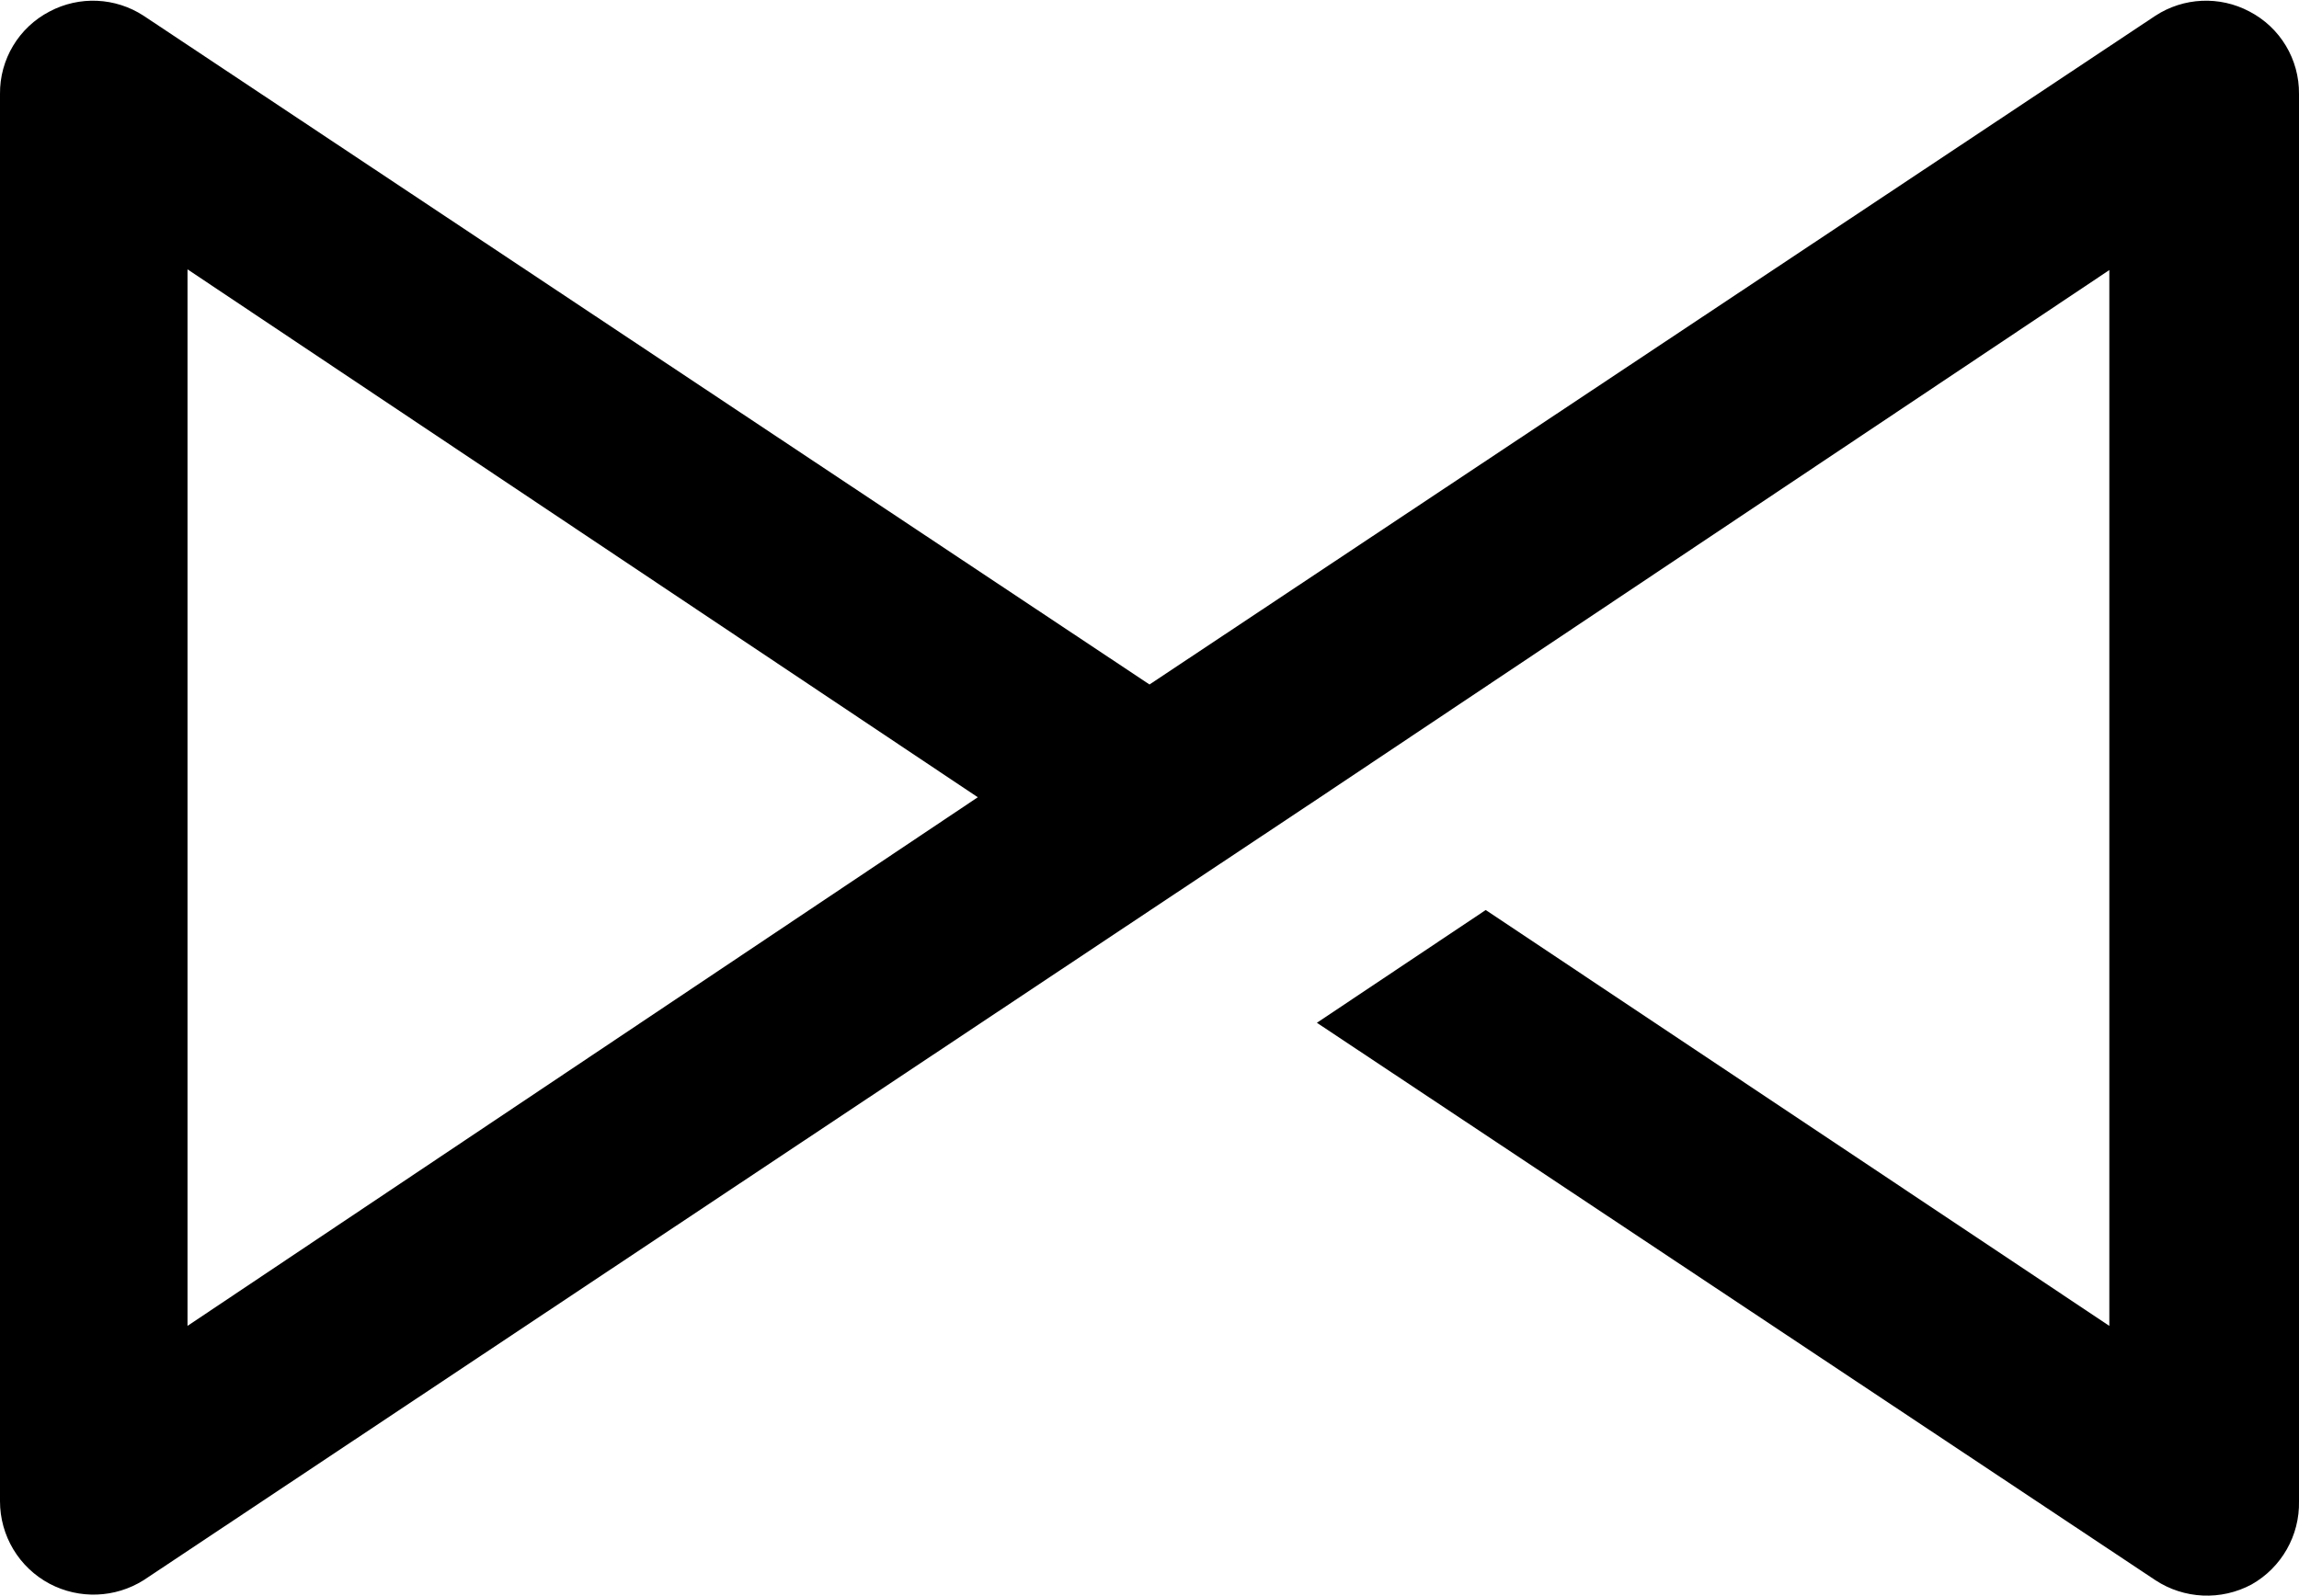
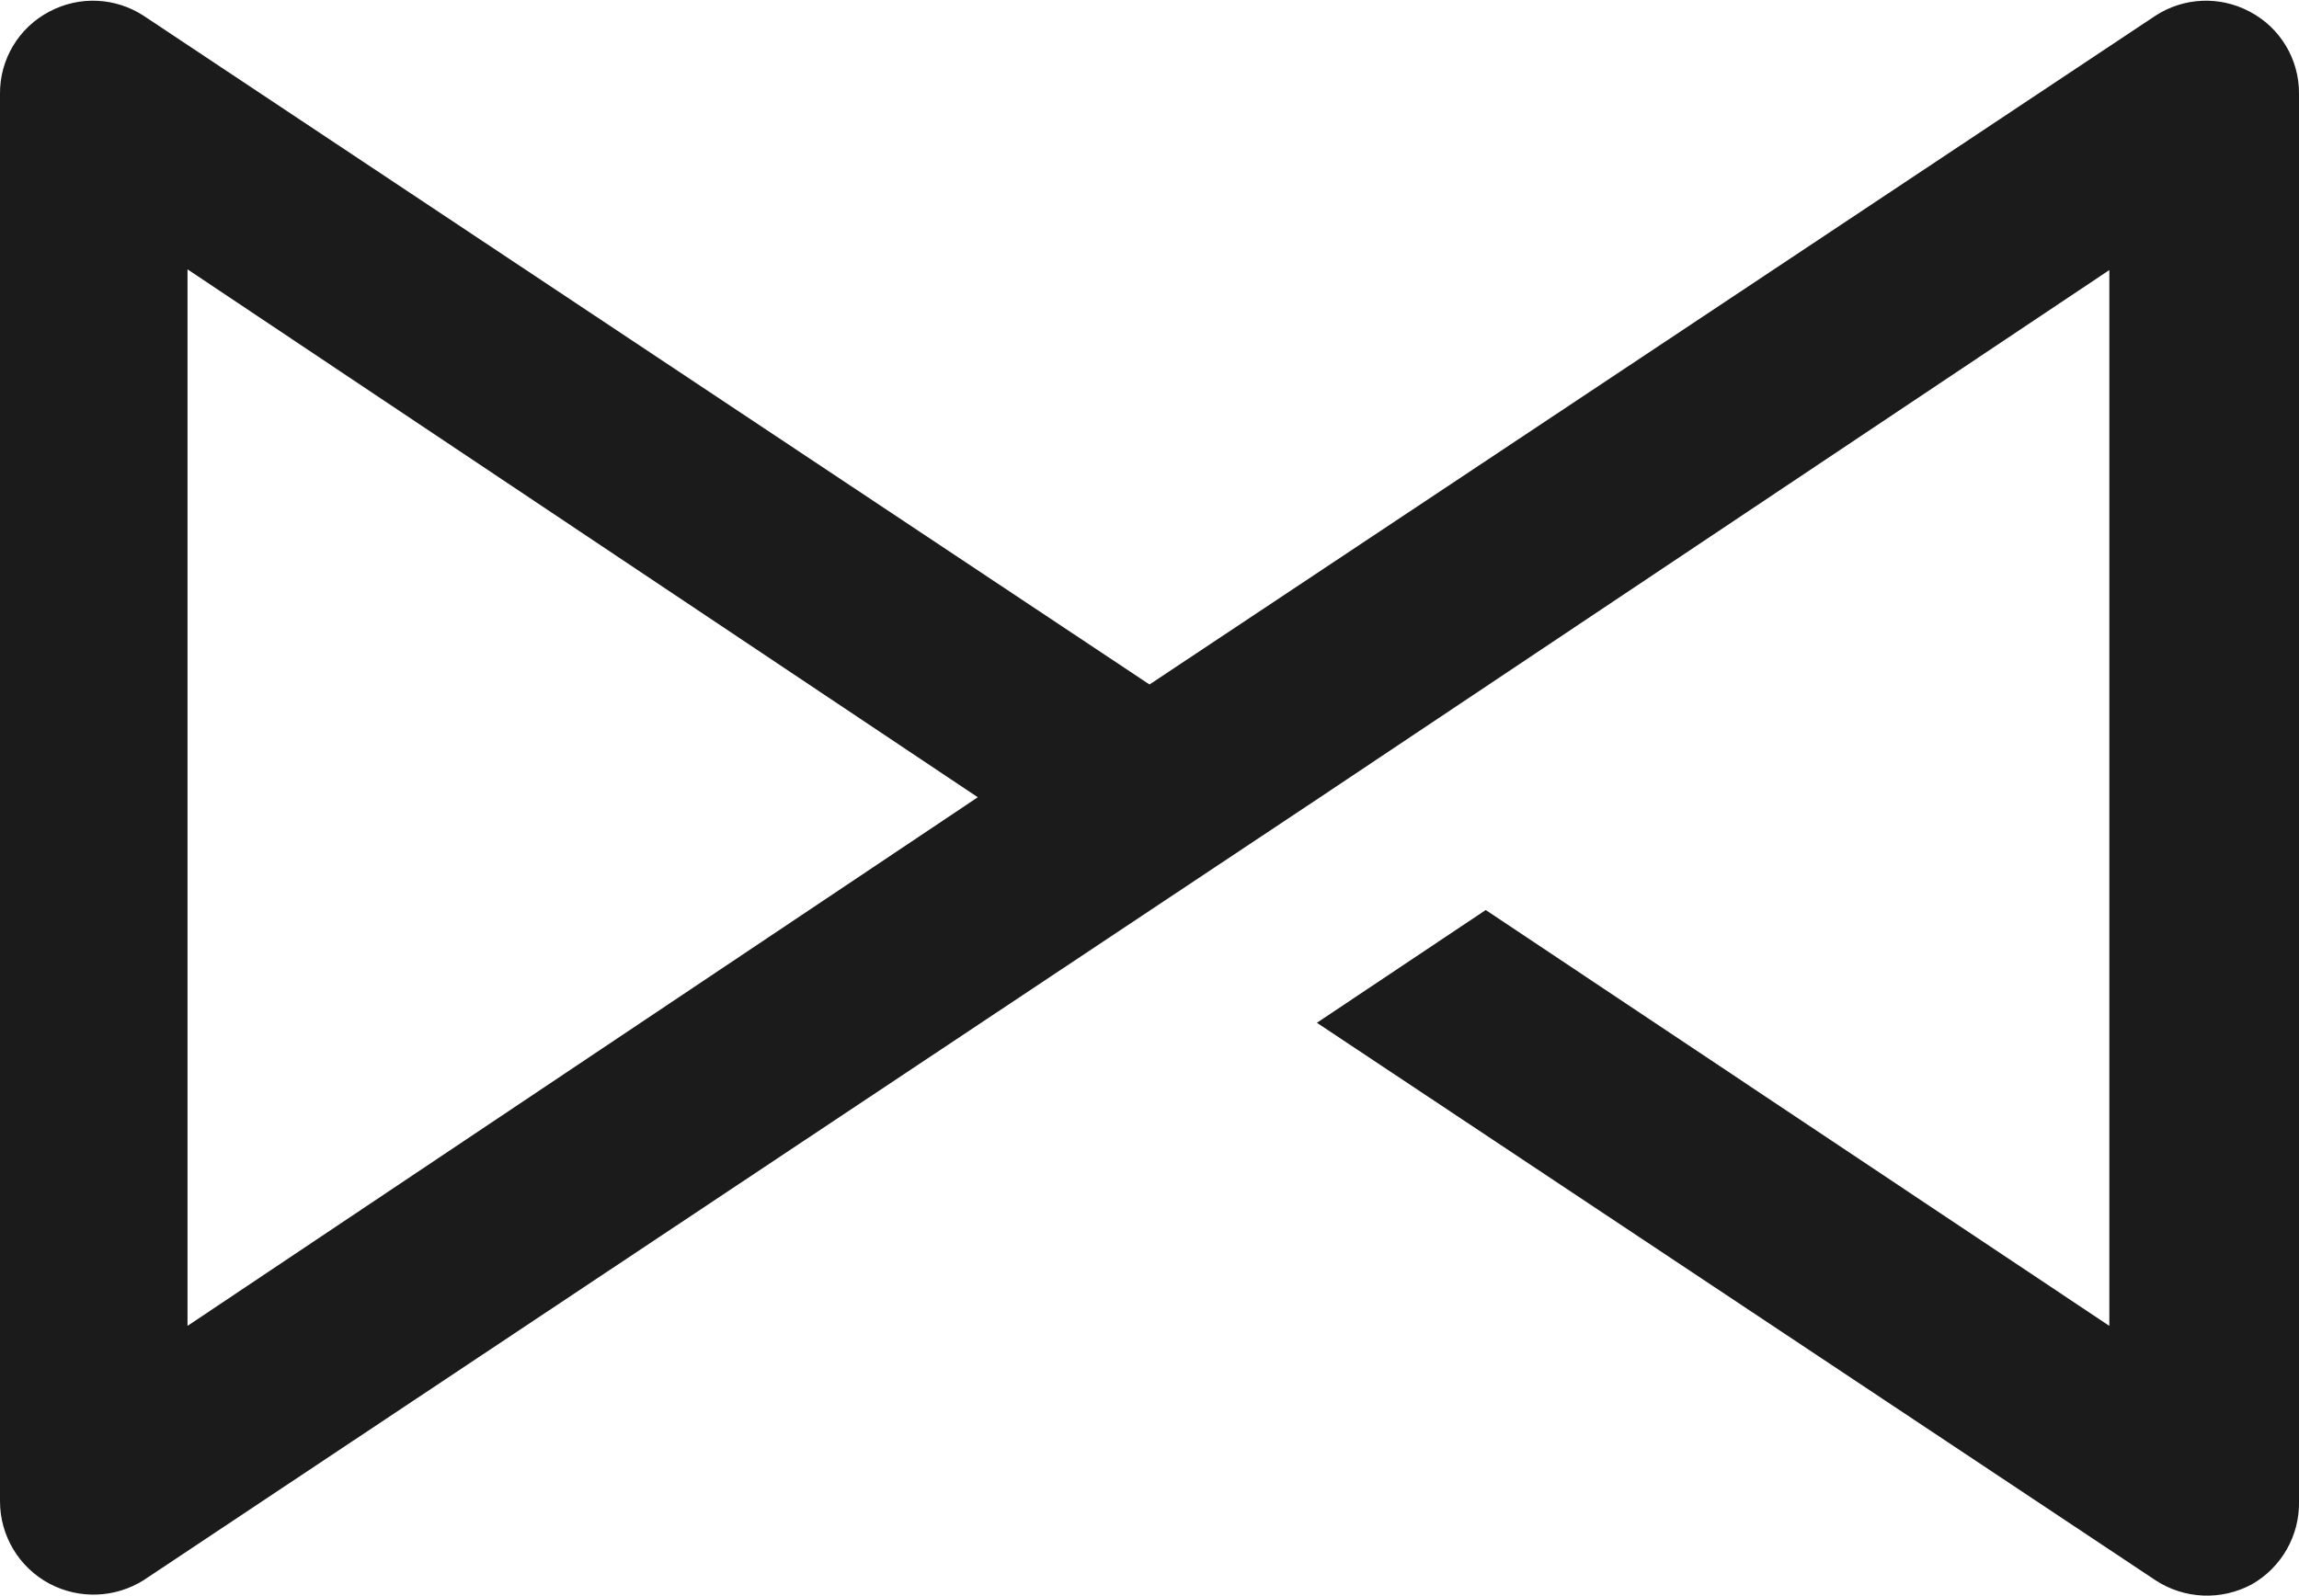
<svg xmlns="http://www.w3.org/2000/svg" viewBox="0 0 32 22.21">
-   <path d="m31.31.16a1.29 1.29 0 0 0 -1.31.06l-14 9.31-14-9.31a1.29 1.29 0 0 0 -1.31-.06 1.28 1.28 0 0 0 -.69 1.15v19.59a1.3 1.3 0 0 0 .69 1.15 1.31 1.31 0 0 0 1.31-.05l14-9.32 2.36-1.57 11-7.35v14.7l-8.68-5.79-2.35 1.57 11.67 7.76a1.31 1.31 0 0 0 1.34.06 1.3 1.3 0 0 0 .66-1.16v-19.59a1.28 1.28 0 0 0 -.69-1.15zm-28.7 18.3v-14.71l11 7.35z" />
+   <path fill="#1b1b1c" d="m31.31.16a1.29 1.29 0 0 0 -1.31.06l-14 9.31-14-9.31a1.29 1.29 0 0 0 -1.31-.06 1.28 1.28 0 0 0 -.69 1.15v19.59a1.3 1.3 0 0 0 .69 1.15 1.31 1.31 0 0 0 1.31-.05l14-9.32 2.36-1.57 11-7.35v14.7l-8.68-5.79-2.35 1.57 11.67 7.76a1.31 1.31 0 0 0 1.34.06 1.3 1.3 0 0 0 .66-1.16v-19.59a1.28 1.28 0 0 0 -.69-1.15zm-28.7 18.3v-14.71l11 7.35z" />
</svg>
